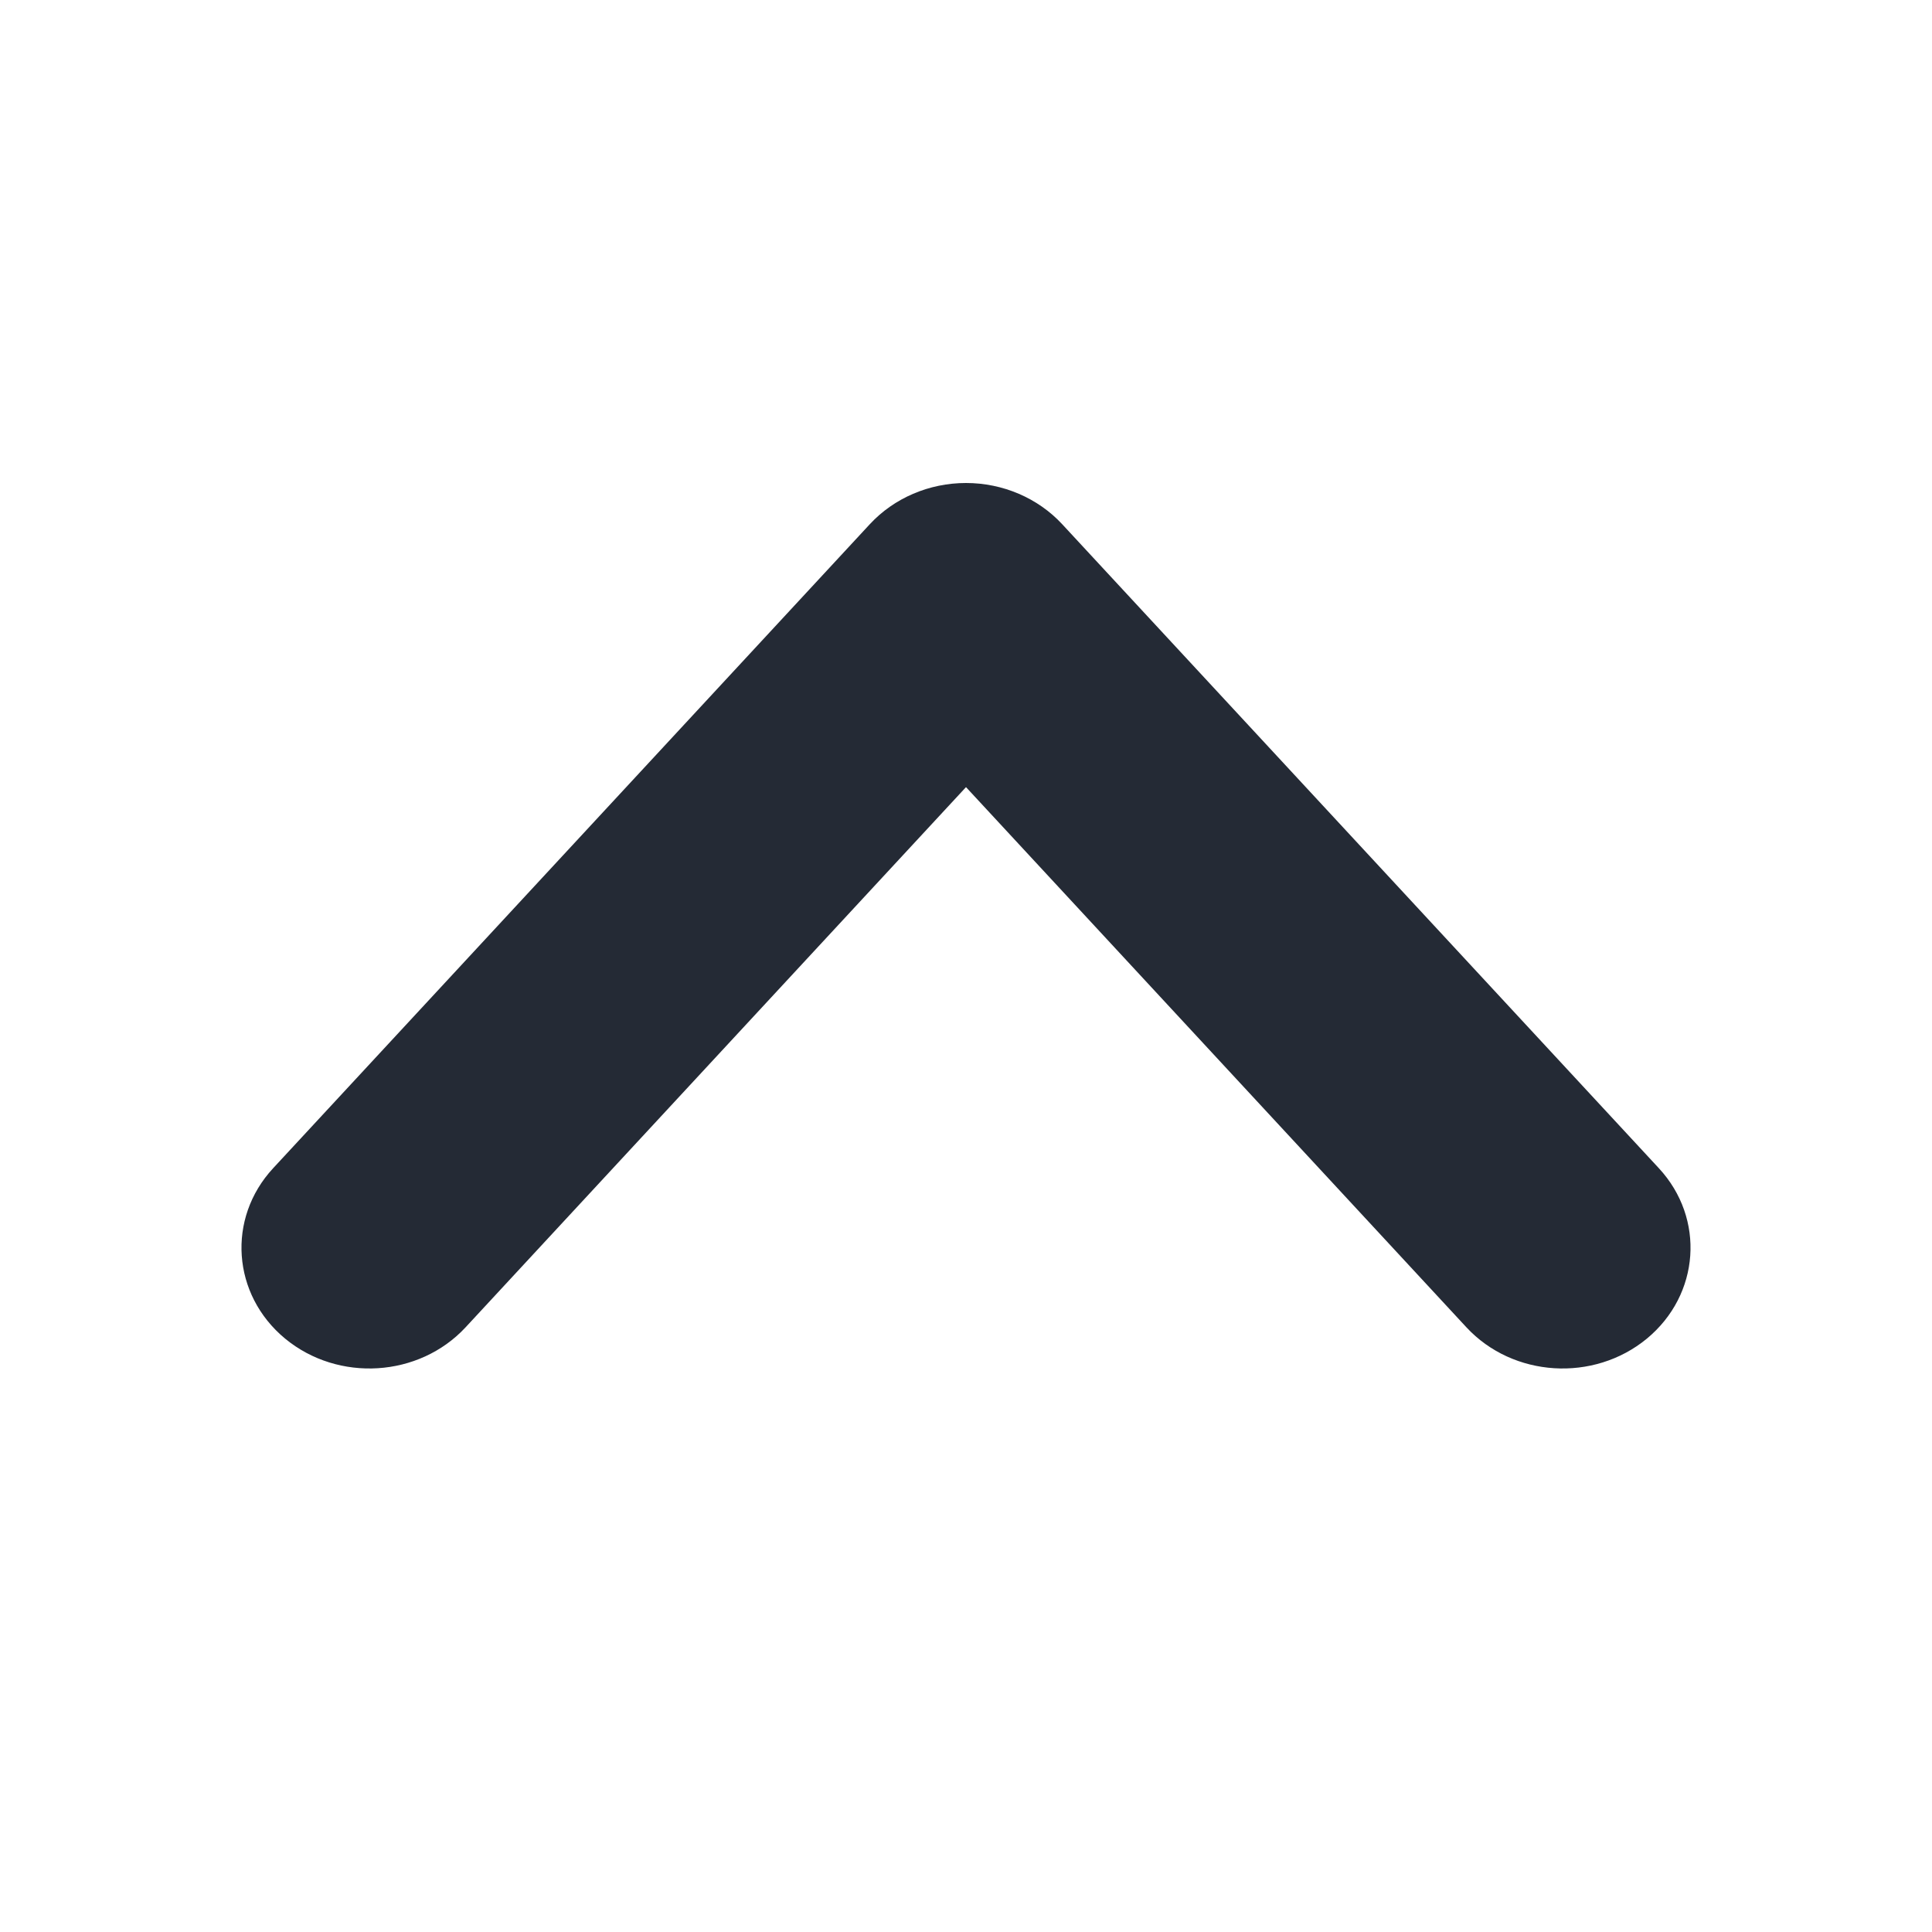
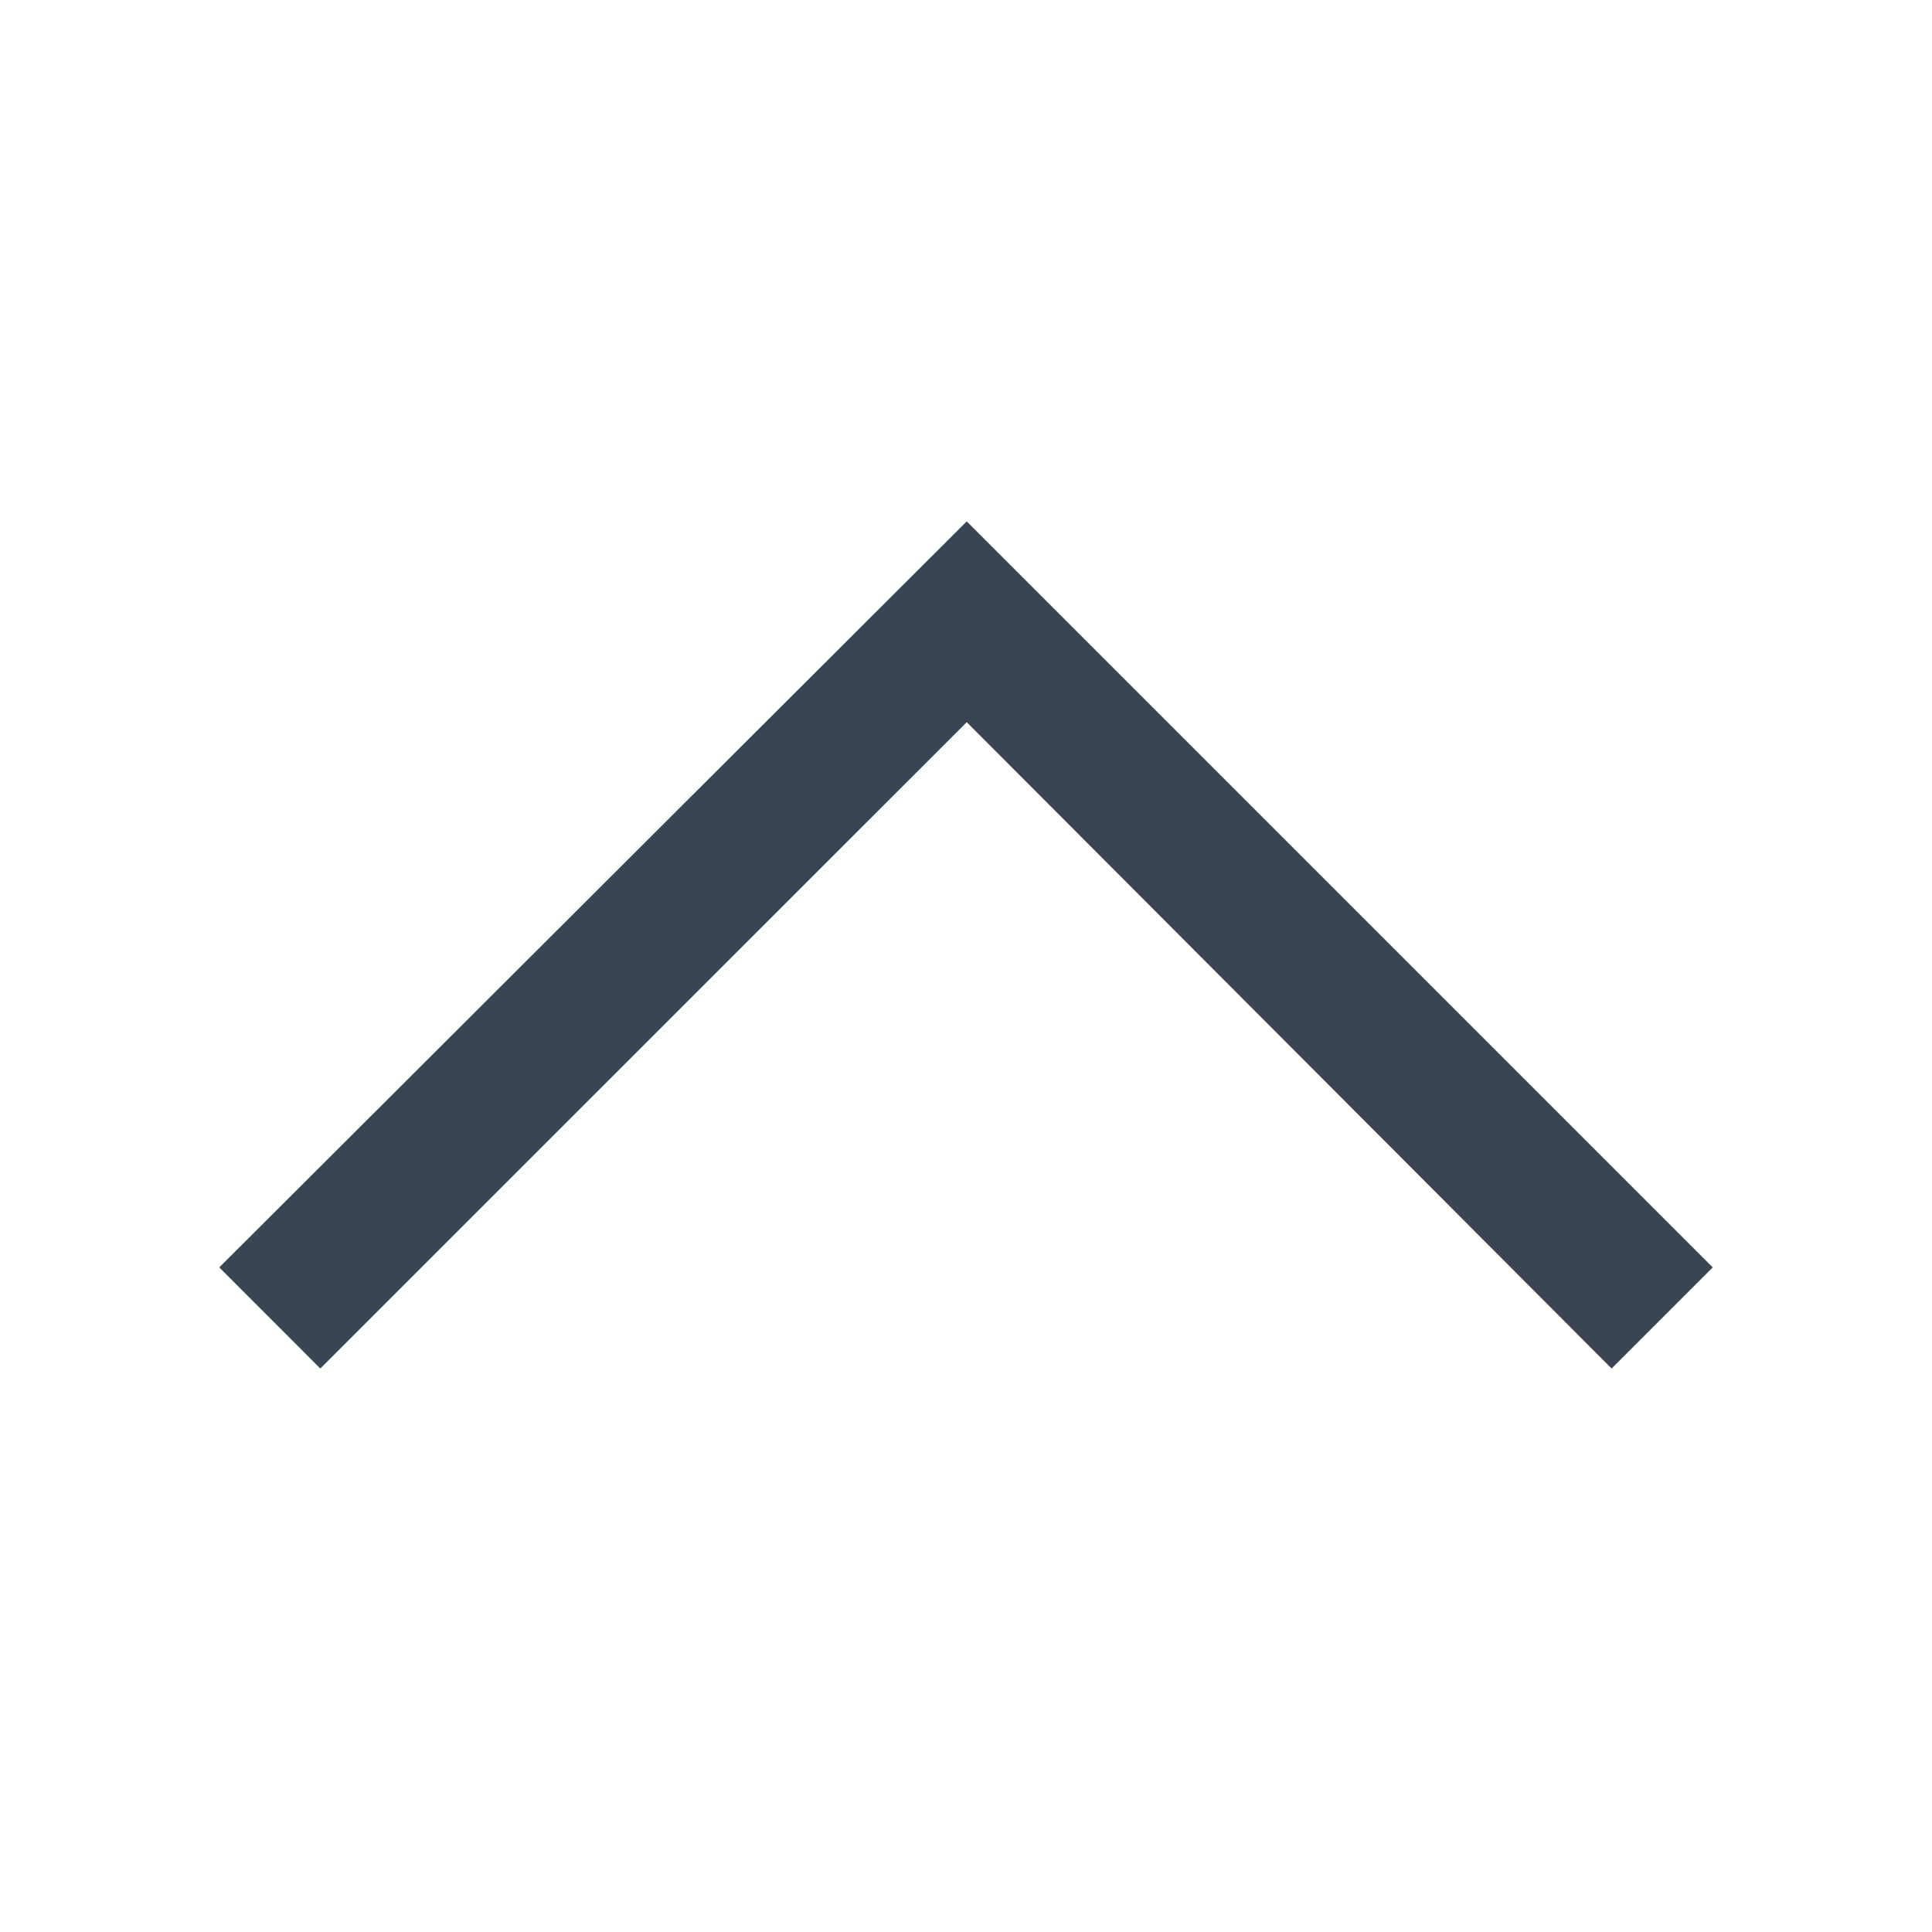
<svg xmlns="http://www.w3.org/2000/svg" width="24" height="24" viewBox="0 0 24 24" fill="none">
-   <path d="M20.458 16.629C19.797 17.174 18.794 17.111 18.216 16.488L12 9.778L5.784 16.488C5.206 17.111 4.203 17.174 3.542 16.629C2.882 16.083 2.815 15.136 3.393 14.512L10.805 6.512C11.106 6.187 11.542 6 12 6C12.458 6 12.894 6.187 13.195 6.512L20.607 14.512C21.185 15.136 21.118 16.083 20.458 16.629Z" fill="#242A35" />
+   <path d="M12.009 6.477L2.724 15.744L3.979 17L12.009 8.971L20.02 17L21.276 15.744L12.009 6.477Z" fill="#394455" />
</svg>
